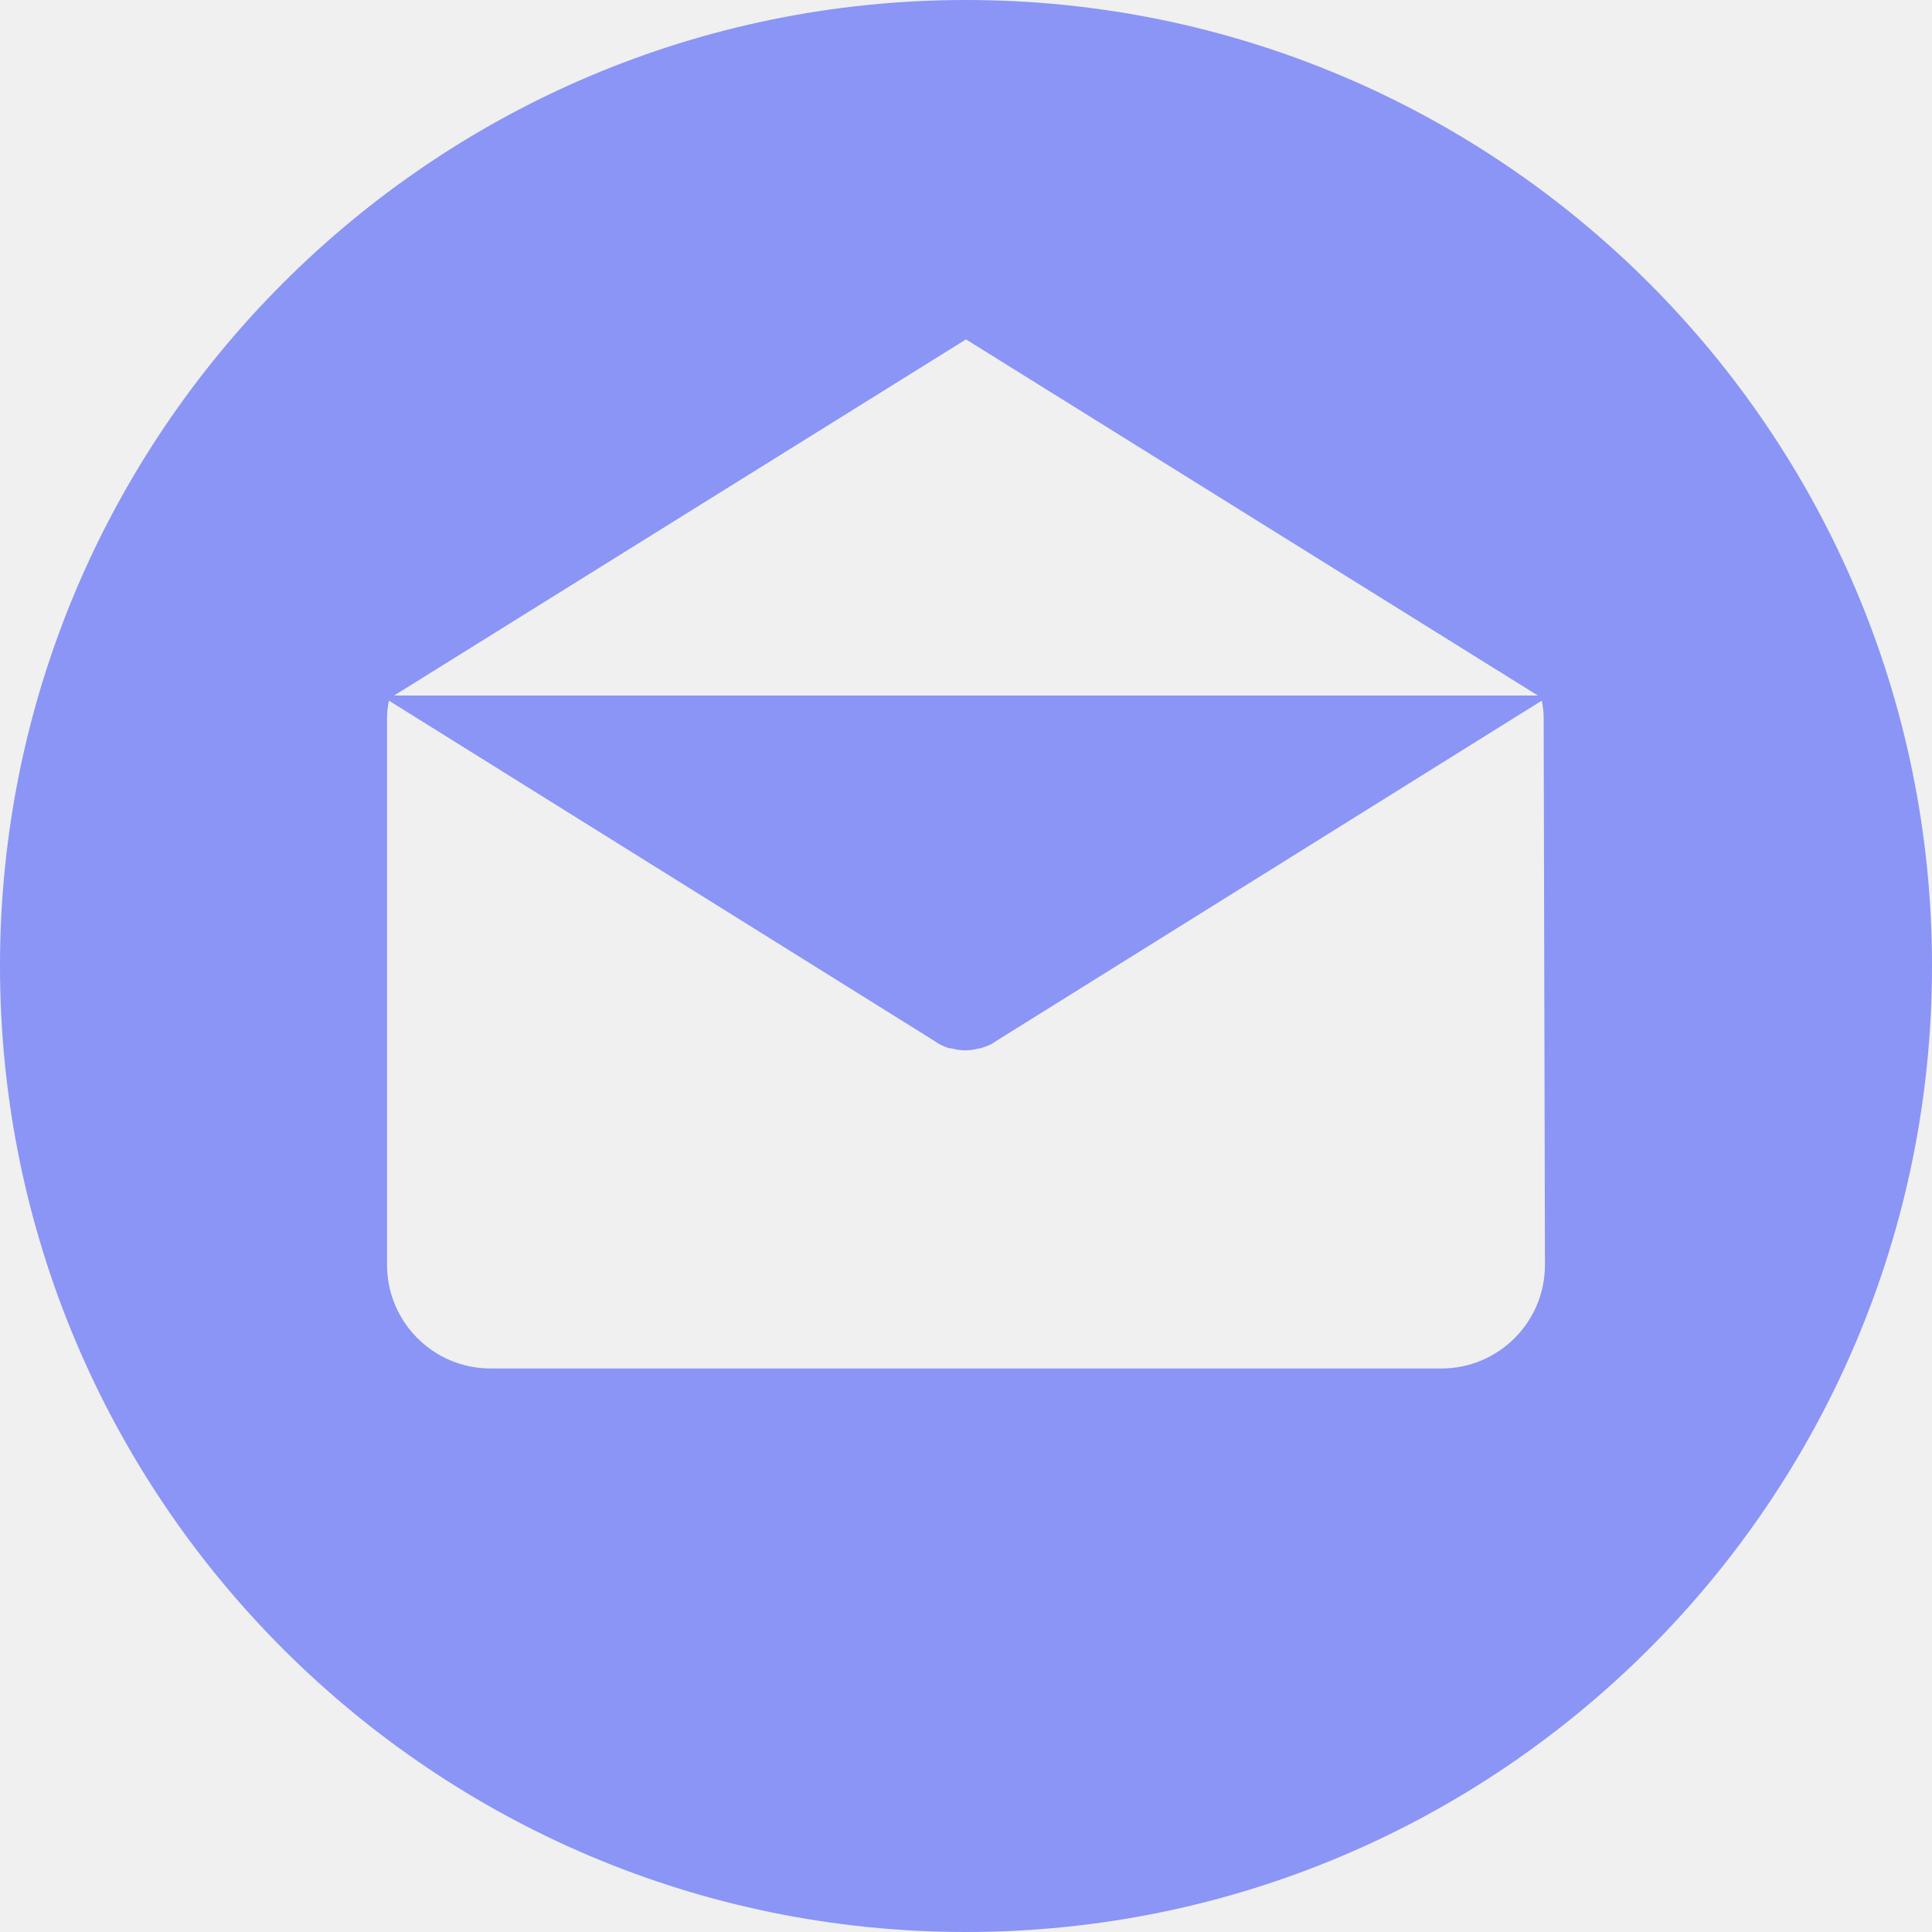
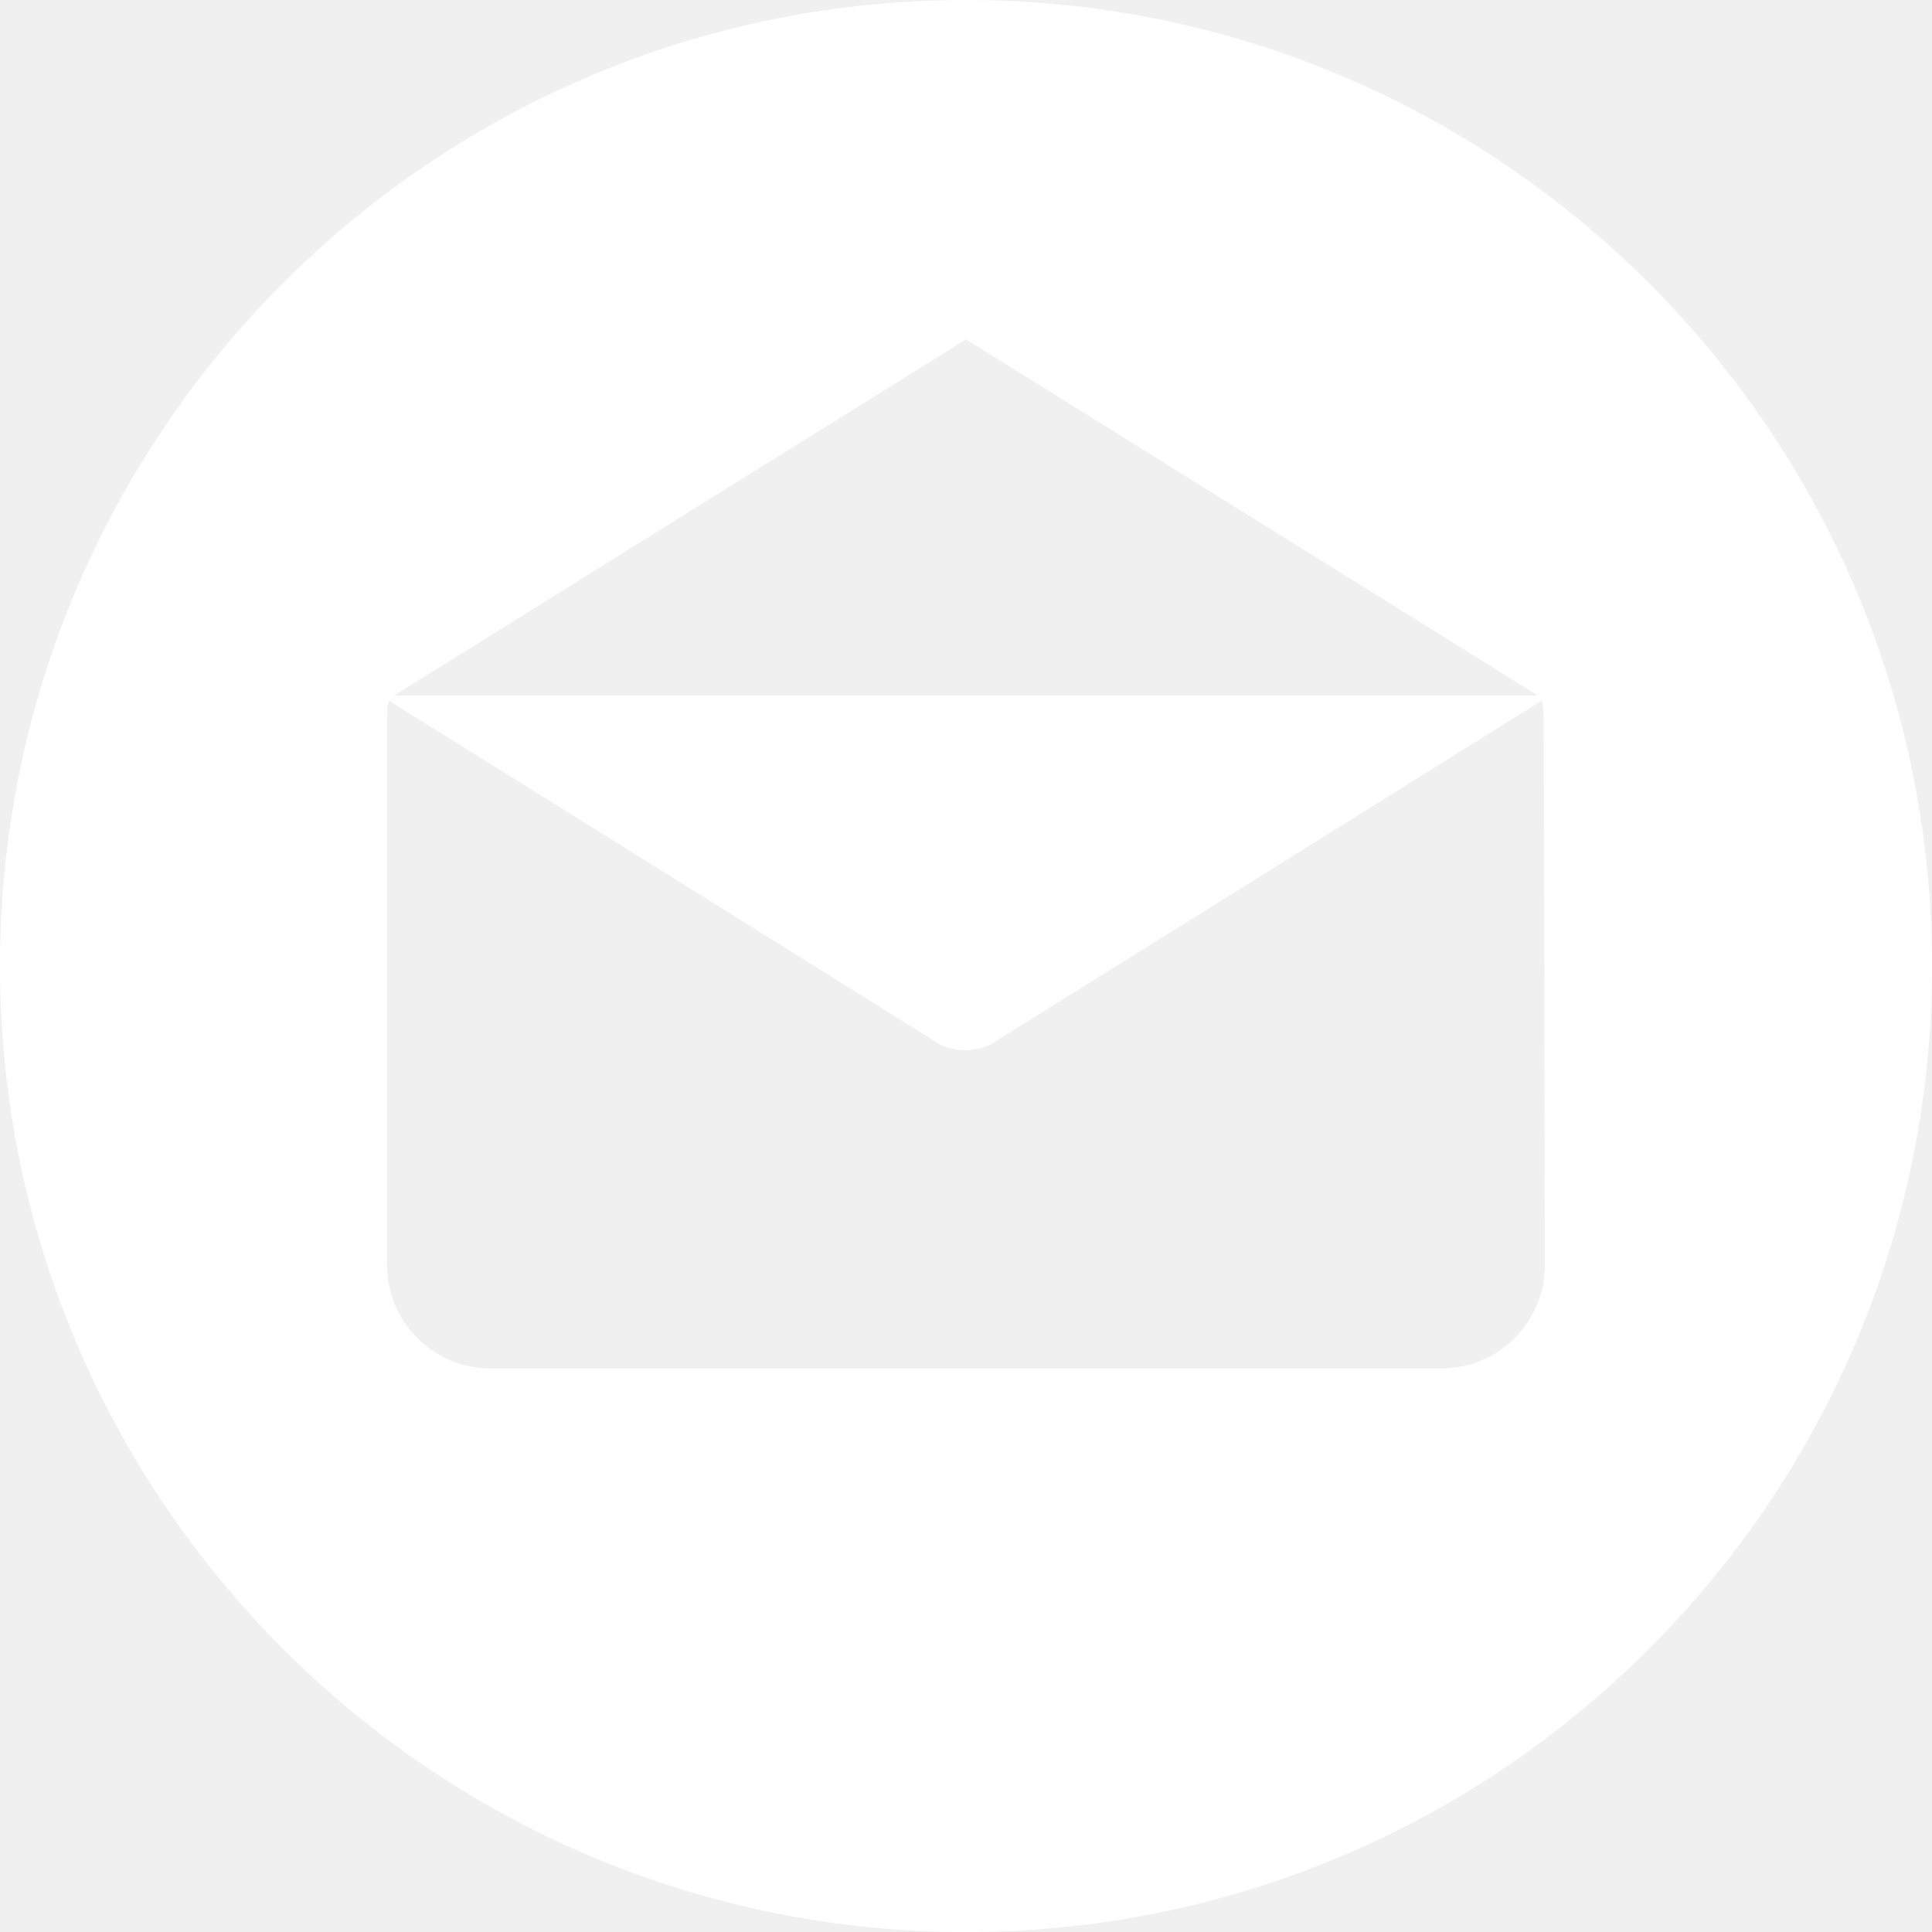
<svg xmlns="http://www.w3.org/2000/svg" viewBox="0 0 300 300">
-   <path d="M150 0C67.2 0 0 67.2 0 150s67.2 150 150 150 150-67.2 150-150S232.8 0 150 0zm0 52.7l88.8 55.3H61.2L150 52.7zm89.9 143.7c0 8.9-7.2 16.1-16.1 16.1H76.2c-8.9 0-16.1-7.2-16.1-16.1v-84.9c0-.9.1-1.9.3-2.7l84.8 52.9c.1.1.2.1.3.2.1.1.2.1.3.2.6.3 1.2.6 1.8.7h.2c.7.2 1.4.3 2.1.3.7 0 1.4-.1 2.1-.3h.2c.6-.2 1.2-.4 1.8-.7.1-.1.2-.1.3-.2.1-.1.2-.1.3-.2l84.8-52.9c.2.9.3 1.8.3 2.7l.2 84.9z" fill="#8a95f5" />
+   <path d="M150 0C67.2 0 0 67.2 0 150s67.2 150 150 150 150-67.2 150-150S232.8 0 150 0zm0 52.7l88.8 55.3H61.2L150 52.7zm89.9 143.7c0 8.9-7.2 16.1-16.1 16.1H76.2c-8.9 0-16.1-7.2-16.1-16.1v-84.9c0-.9.1-1.9.3-2.7l84.8 52.9c.1.1.2.1.3.2.1.1.2.1.3.2.6.3 1.2.6 1.8.7h.2c.7.2 1.4.3 2.1.3.7 0 1.4-.1 2.1-.3h.2c.6-.2 1.2-.4 1.8-.7.1-.1.2-.1.3-.2.1-.1.2-.1.3-.2l84.8-52.9c.2.9.3 1.8.3 2.7l.2 84.9z" fill="#fff" />
</svg>
